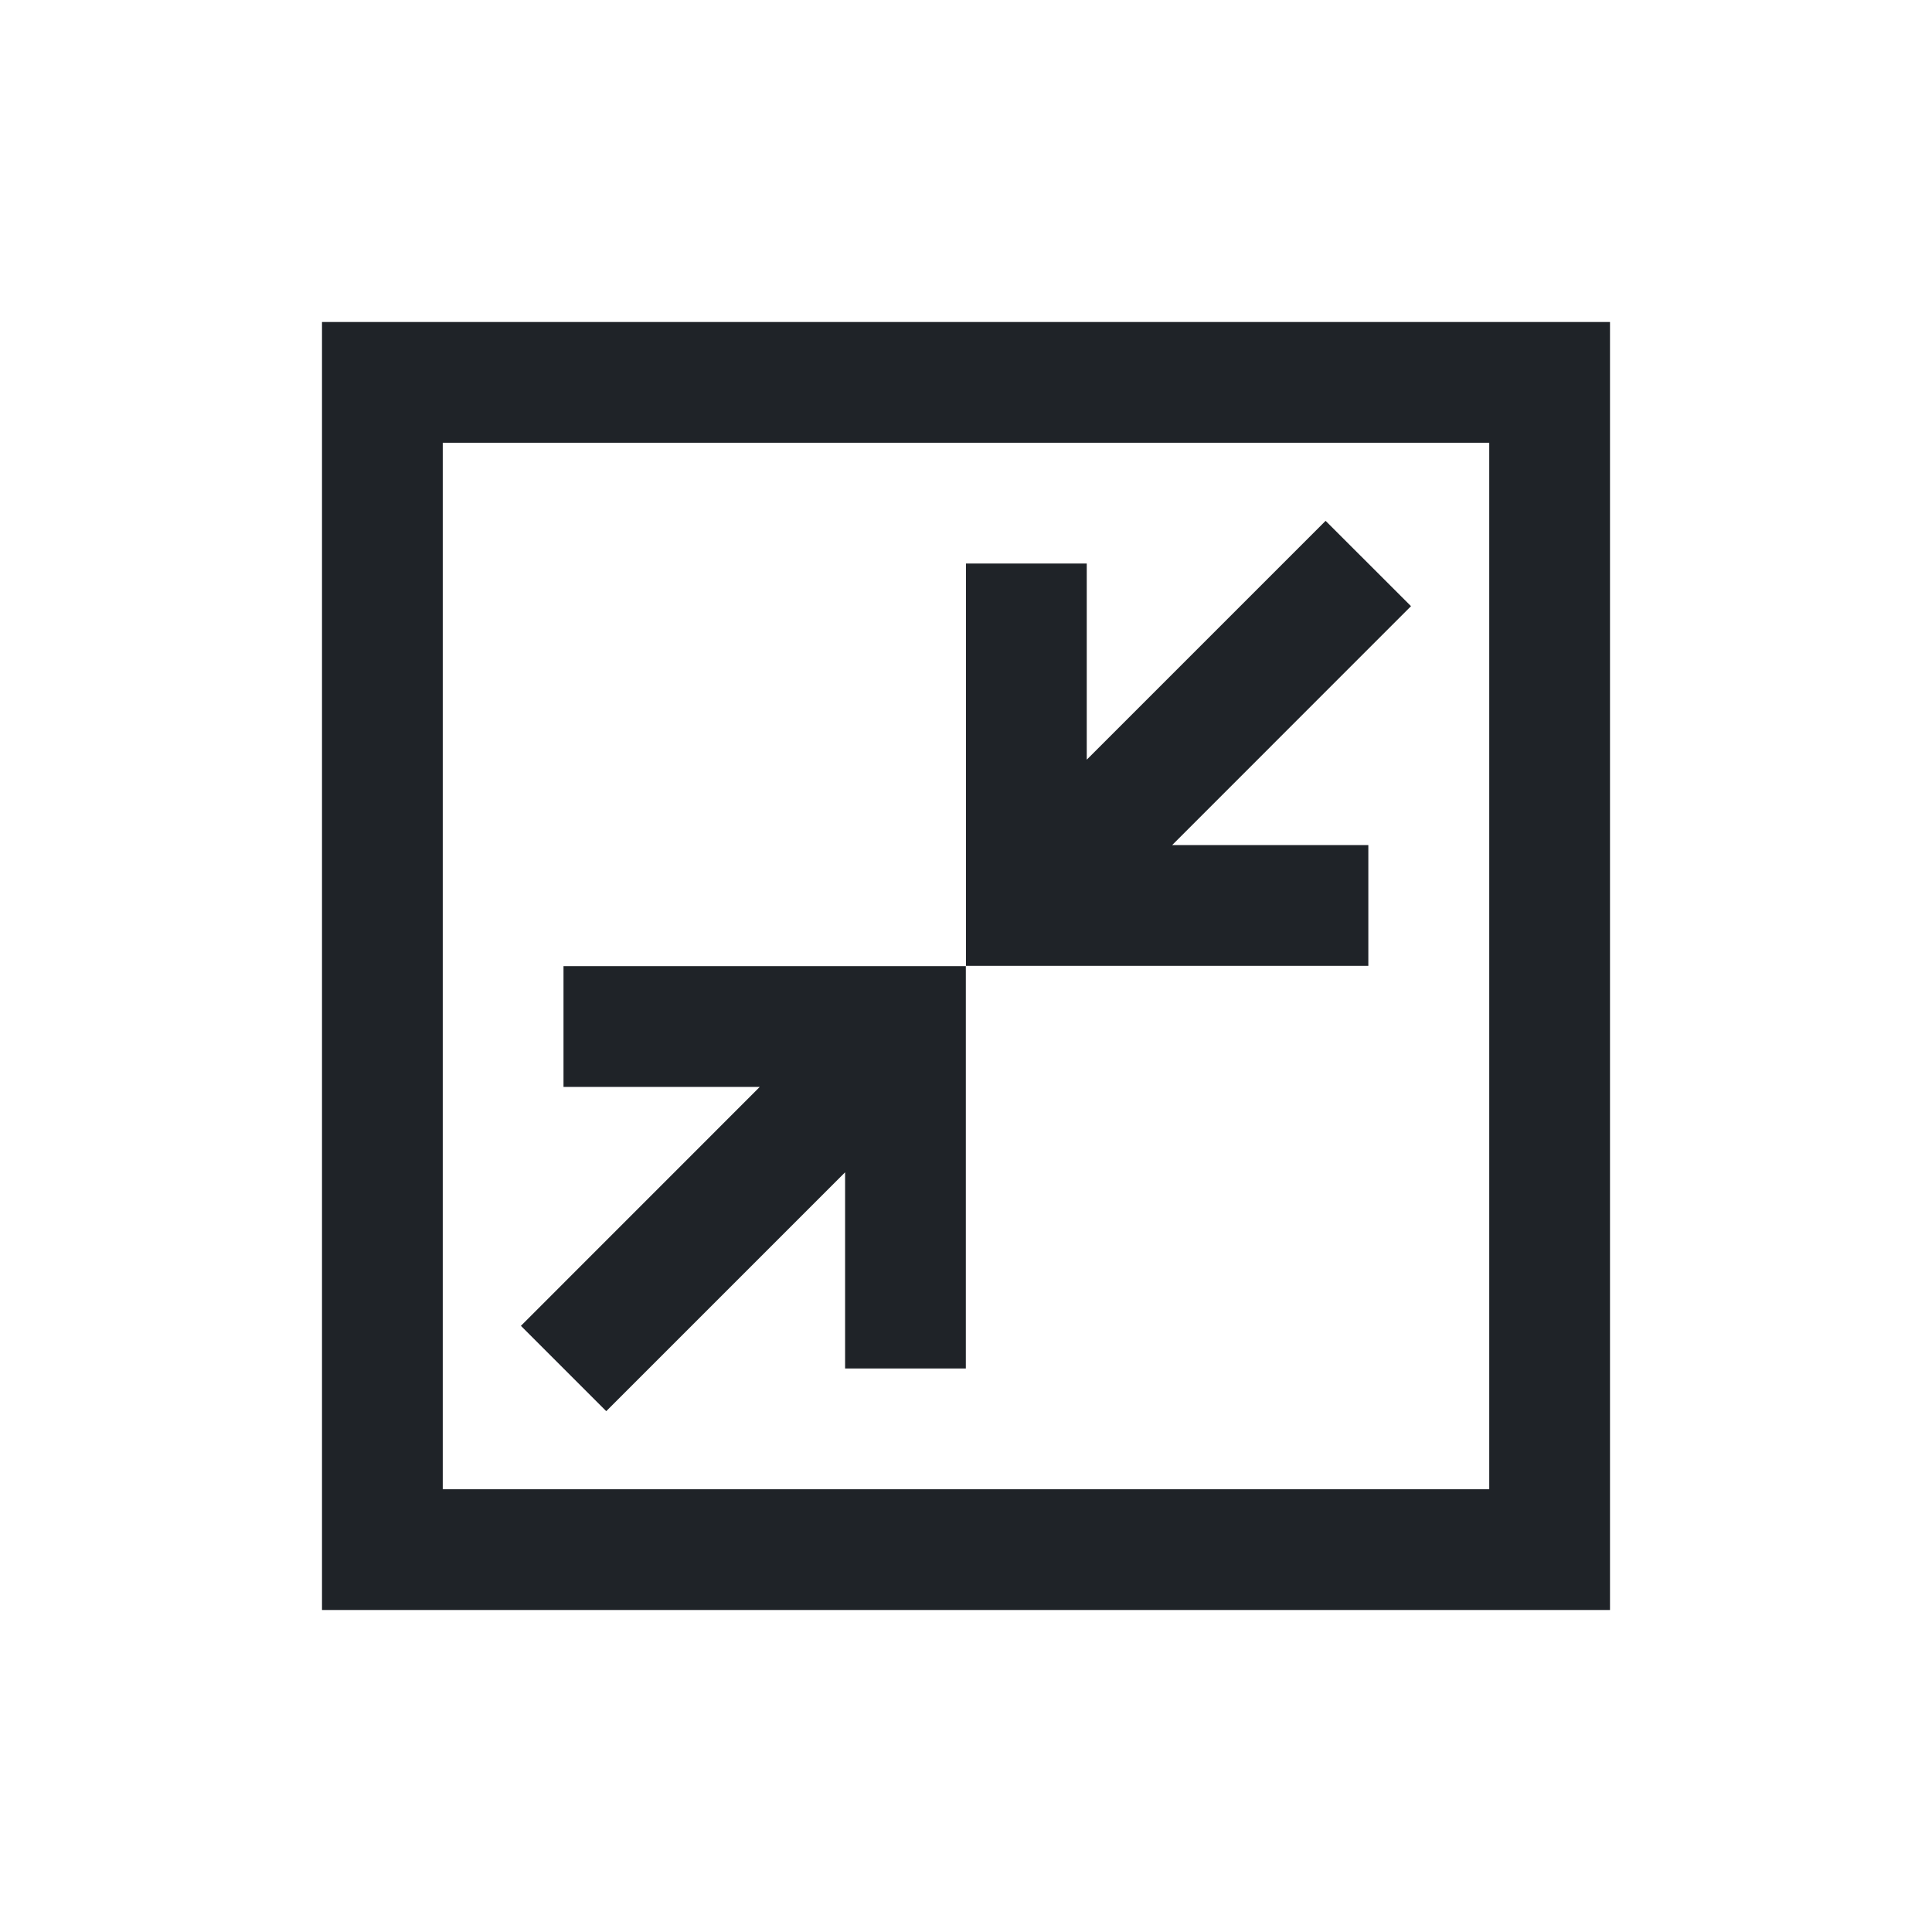
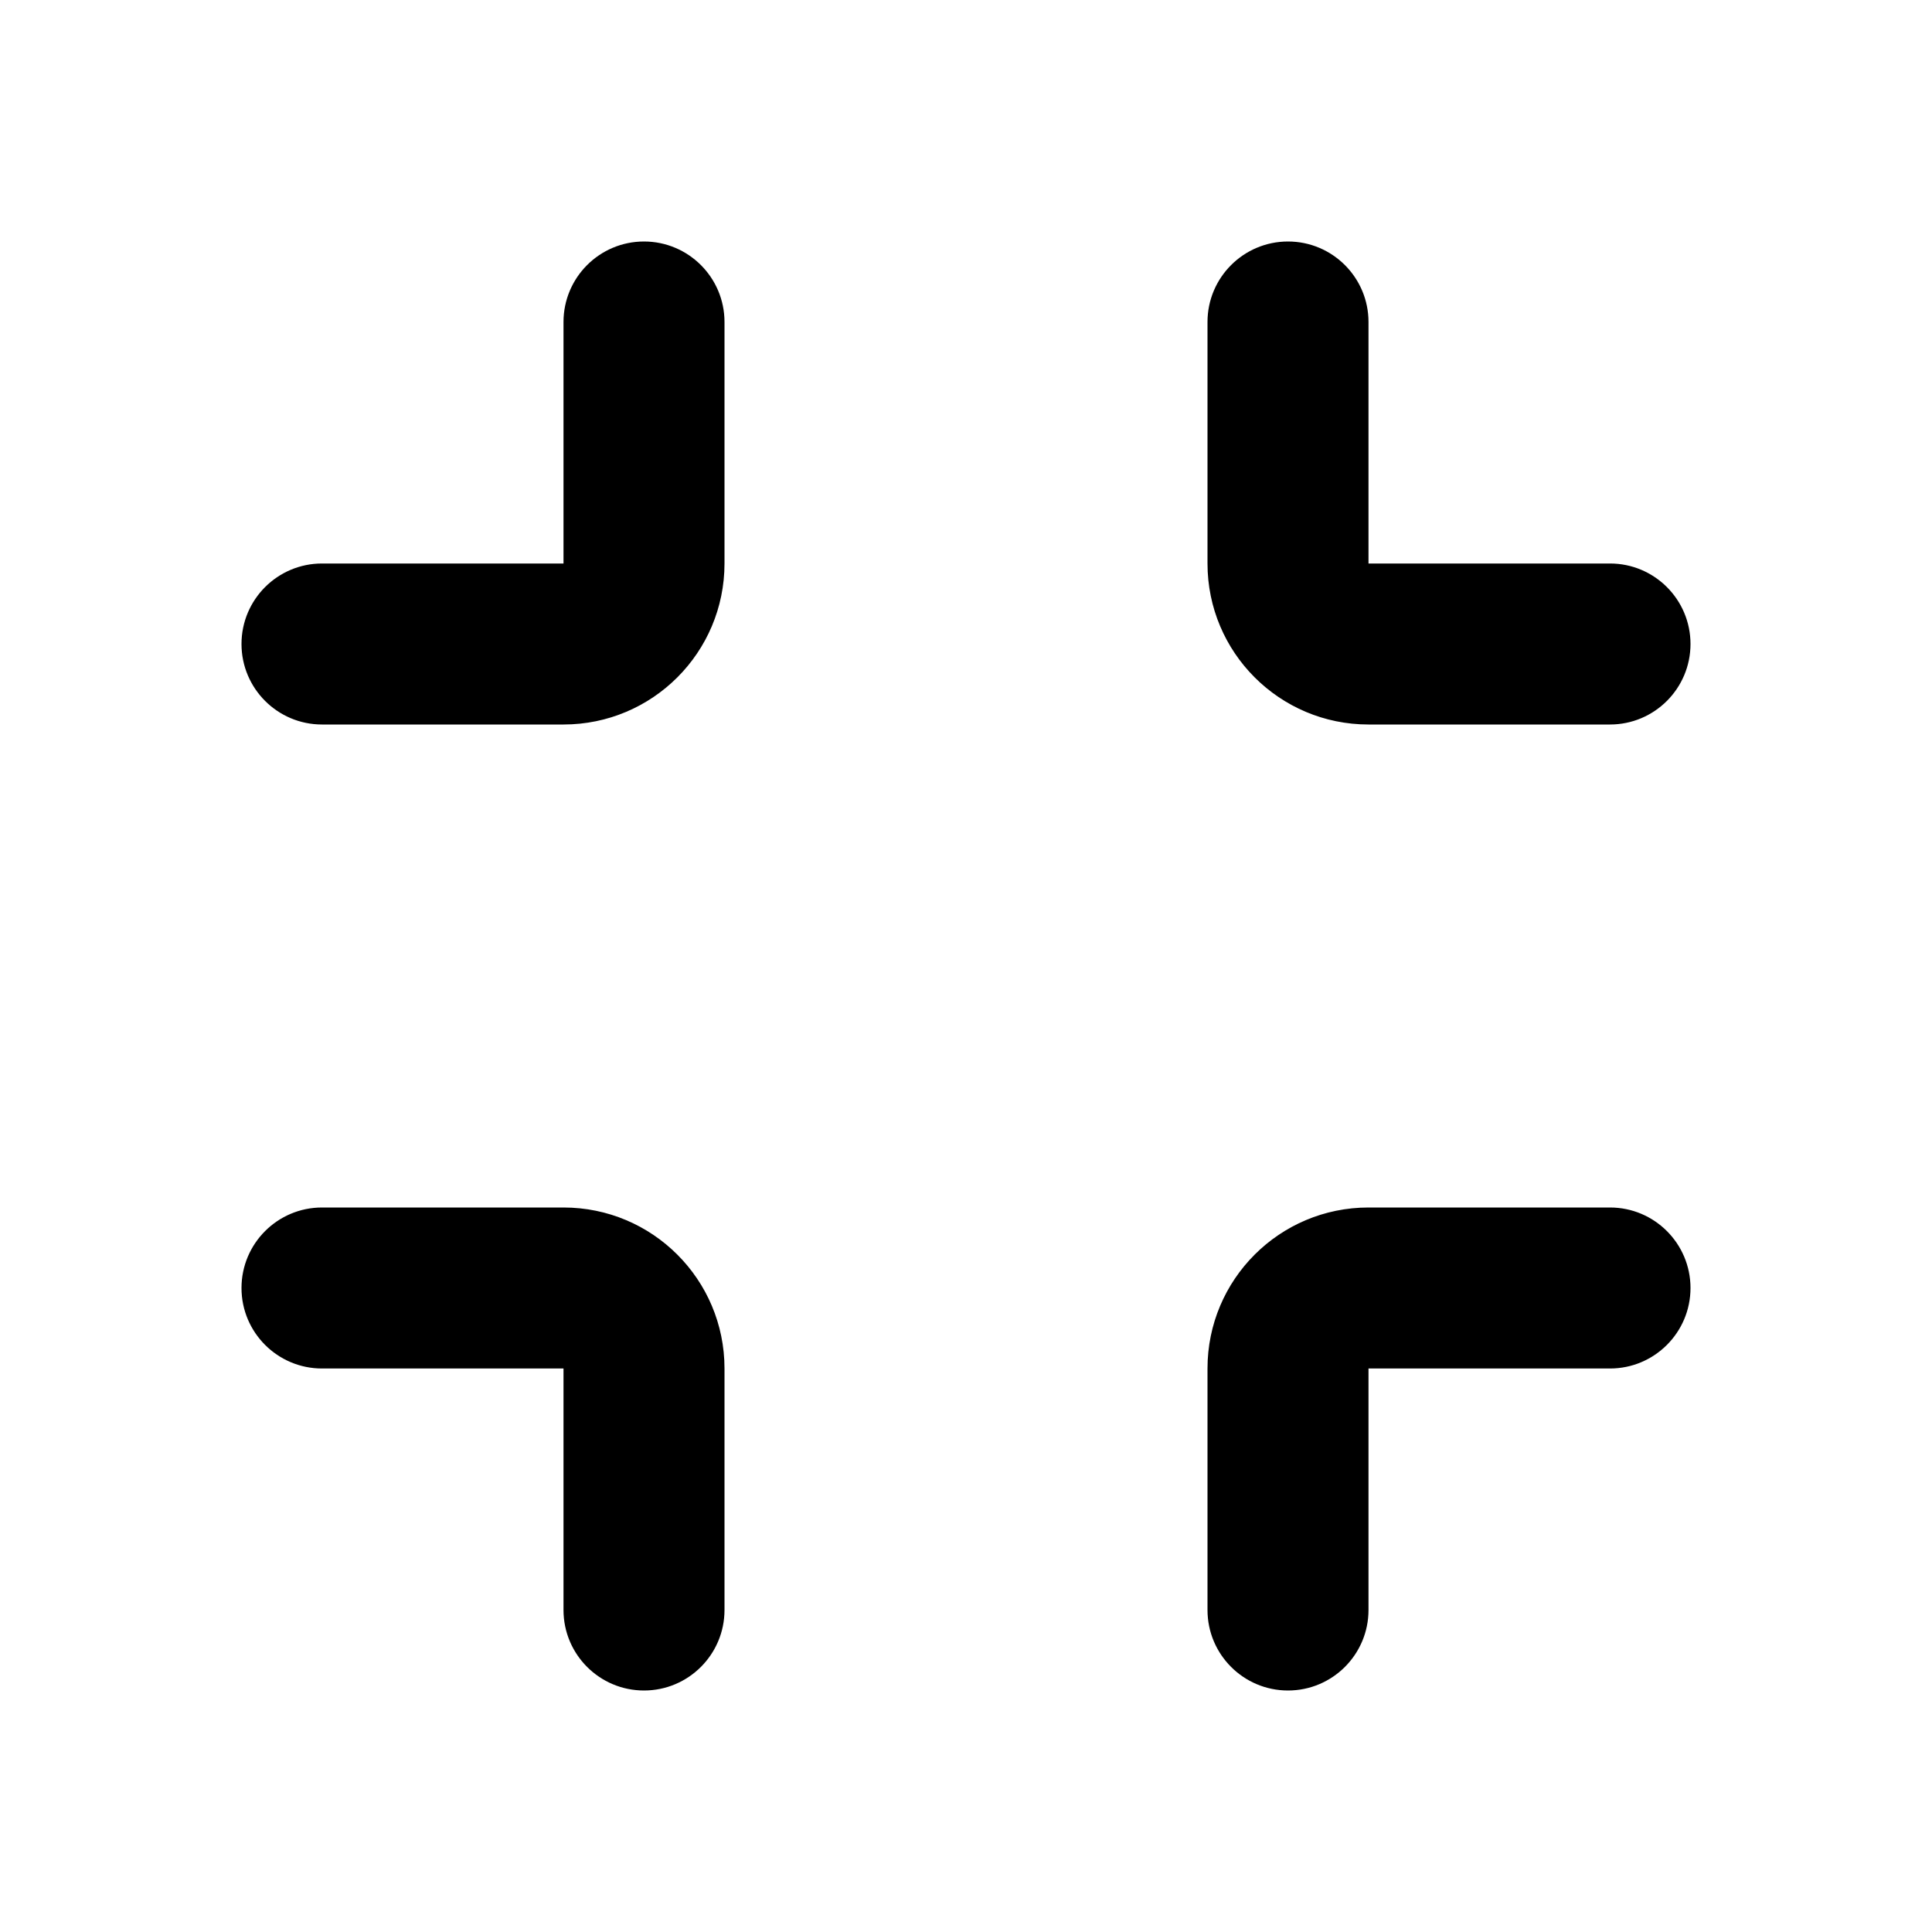
- <svg xmlns="http://www.w3.org/2000/svg" width="800px" height="800px" viewBox="0 0 24 24" fill="none">
-   <path fill-rule="evenodd" clip-rule="evenodd" d="M17.528 7.53L14.561 10.498H16.998V11.998H12V7H13.5V9.437L16.467 6.47L17.528 7.53Z" fill="#1F2328" />
-   <path fill-rule="evenodd" clip-rule="evenodd" d="M9.438 13.502H7V12.002H11.998L11.998 17H10.498L10.498 14.563L7.531 17.53L6.471 16.47L9.438 13.502Z" fill="#1F2328" />
-   <path fill-rule="evenodd" clip-rule="evenodd" d="M4 4H20V20H4V4ZM5.5 5.5V18.5H18.5V5.5H5.5Z" fill="#1F2328" />
+ <svg xmlns="http://www.w3.org/2000/svg" width="64px" height="64px" viewBox="0 0 24 24" version="1.1" fill="#000000">
+   <g id="SVGRepo_bgCarrier" stroke-width="0" />
+   <g id="SVGRepo_tracerCarrier" stroke-linecap="round" stroke-linejoin="round" />
+   <g id="SVGRepo_iconCarrier">
+     <g id="页面-1" stroke="none" stroke-width="1" fill="none" fill-rule="evenodd">
+       <g id="Media" transform="translate(-432, 0)">
+         <g id="fullscreen_exit_line" transform="translate(432, 0)">
+           <path d="M24,0 L24,24 L0,24 L0,0 L24,0 Z M12.593,23.258 L12.582,23.26 L12.511,23.295 L12.492,23.299 L12.492,23.299 L12.477,23.295 L12.406,23.26 C12.396,23.256 12.387,23.259 12.382,23.265 L12.378,23.276 L12.361,23.703 L12.366,23.723 L12.377,23.736 L12.48,23.81 L12.495,23.814 L12.495,23.814 L12.507,23.81 L12.611,23.736 L12.623,23.72 L12.623,23.72 L12.627,23.703 L12.61,23.276 C12.608,23.266 12.601,23.259 12.593,23.258 L12.593,23.258 Z M12.858,23.145 L12.845,23.147 L12.66,23.24 L12.65,23.25 L12.65,23.25 L12.647,23.261 L12.665,23.691 L12.67,23.703 L12.67,23.703 L12.678,23.71 L12.879,23.803 C12.891,23.807 12.902,23.803 12.908,23.795 L12.912,23.781 L12.878,23.167 C12.875,23.155 12.867,23.147 12.858,23.145 L12.858,23.145 Z M12.143,23.147 C12.133,23.142 12.122,23.145 12.116,23.153 L12.11,23.167 L12.076,23.781 C12.075,23.793 12.083,23.802 12.093,23.805 L12.108,23.803 L12.309,23.71 L12.319,23.702 L12.319,23.702 L12.323,23.691 L12.34,23.261 L12.337,23.249 L12.337,23.249 L12.328,23.24 L12.143,23.147 Z" id="MingCute" fill-rule="nonzero"> </path>
+           <path d="M20,7 L17,7 L17,4 C17,3.448 16.552,3 16,3 C15.448,3 15,3.448 15,4 L15,7 C15,8.105 15.895,9 17,9 L20,9 C20.552,9 21,8.552 21,8 C21,7.448 20.552,7 20,7 Z M7,9 C8.105,9 9,8.105 9,7 L9,4 C9,3.448 8.552,3 8,3 C7.448,3 7,3.448 7,4 L7,7 L4,7 C3.448,7 3,7.448 3,8 C3,8.552 3.448,9 4,9 L7,9 Z M7,17 L4,17 C3.448,17 3,16.552 3,16 C3,15.448 3.448,15 4,15 L7,15 C8.105,15 9,15.895 9,17 L9,20 C9,20.552 8.552,21 8,21 C7.448,21 7,20.552 7,20 L7,17 Z M17,15 C15.895,15 15,15.895 15,17 L15,20 C15,20.552 15.448,21 16,21 C16.552,21 17,20.552 17,20 L17,17 L20,17 C20.552,17 21,16.552 21,16 C21,15.448 20.552,15 20,15 L17,15 Z" id="形状" fill="#000000"> </path>
+         </g>
+       </g>
+     </g>
+   </g>
</svg>
